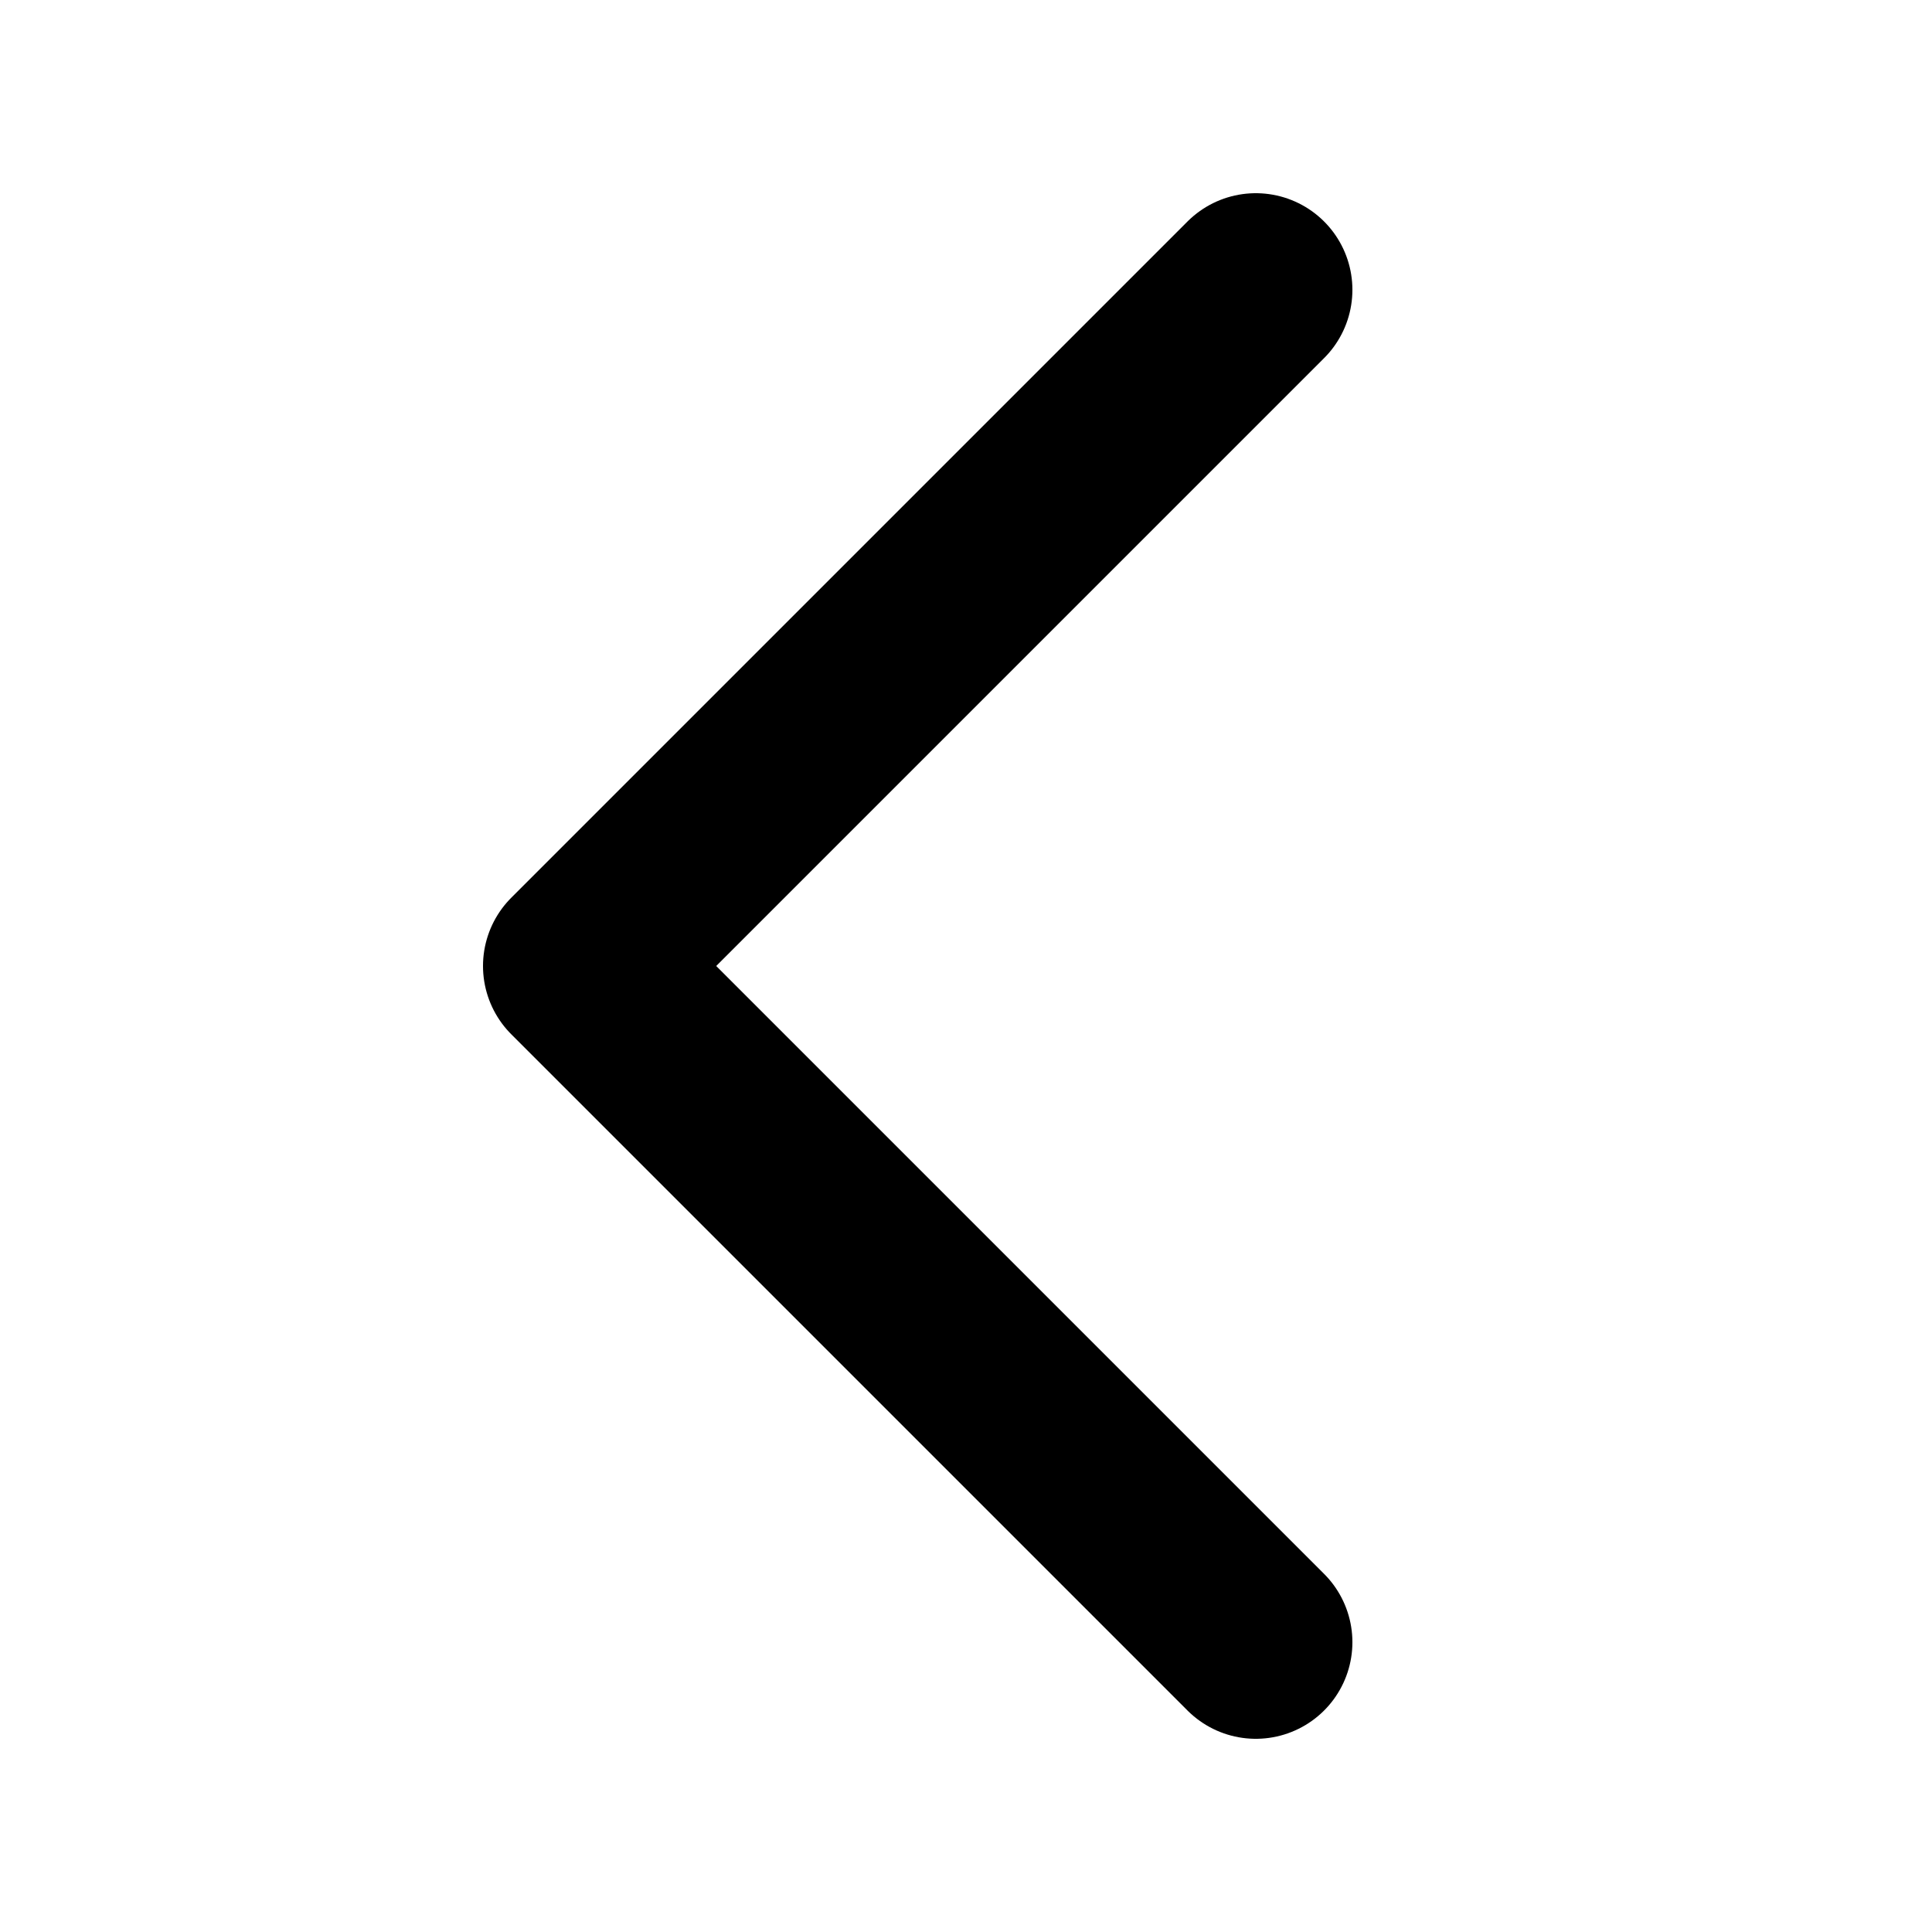
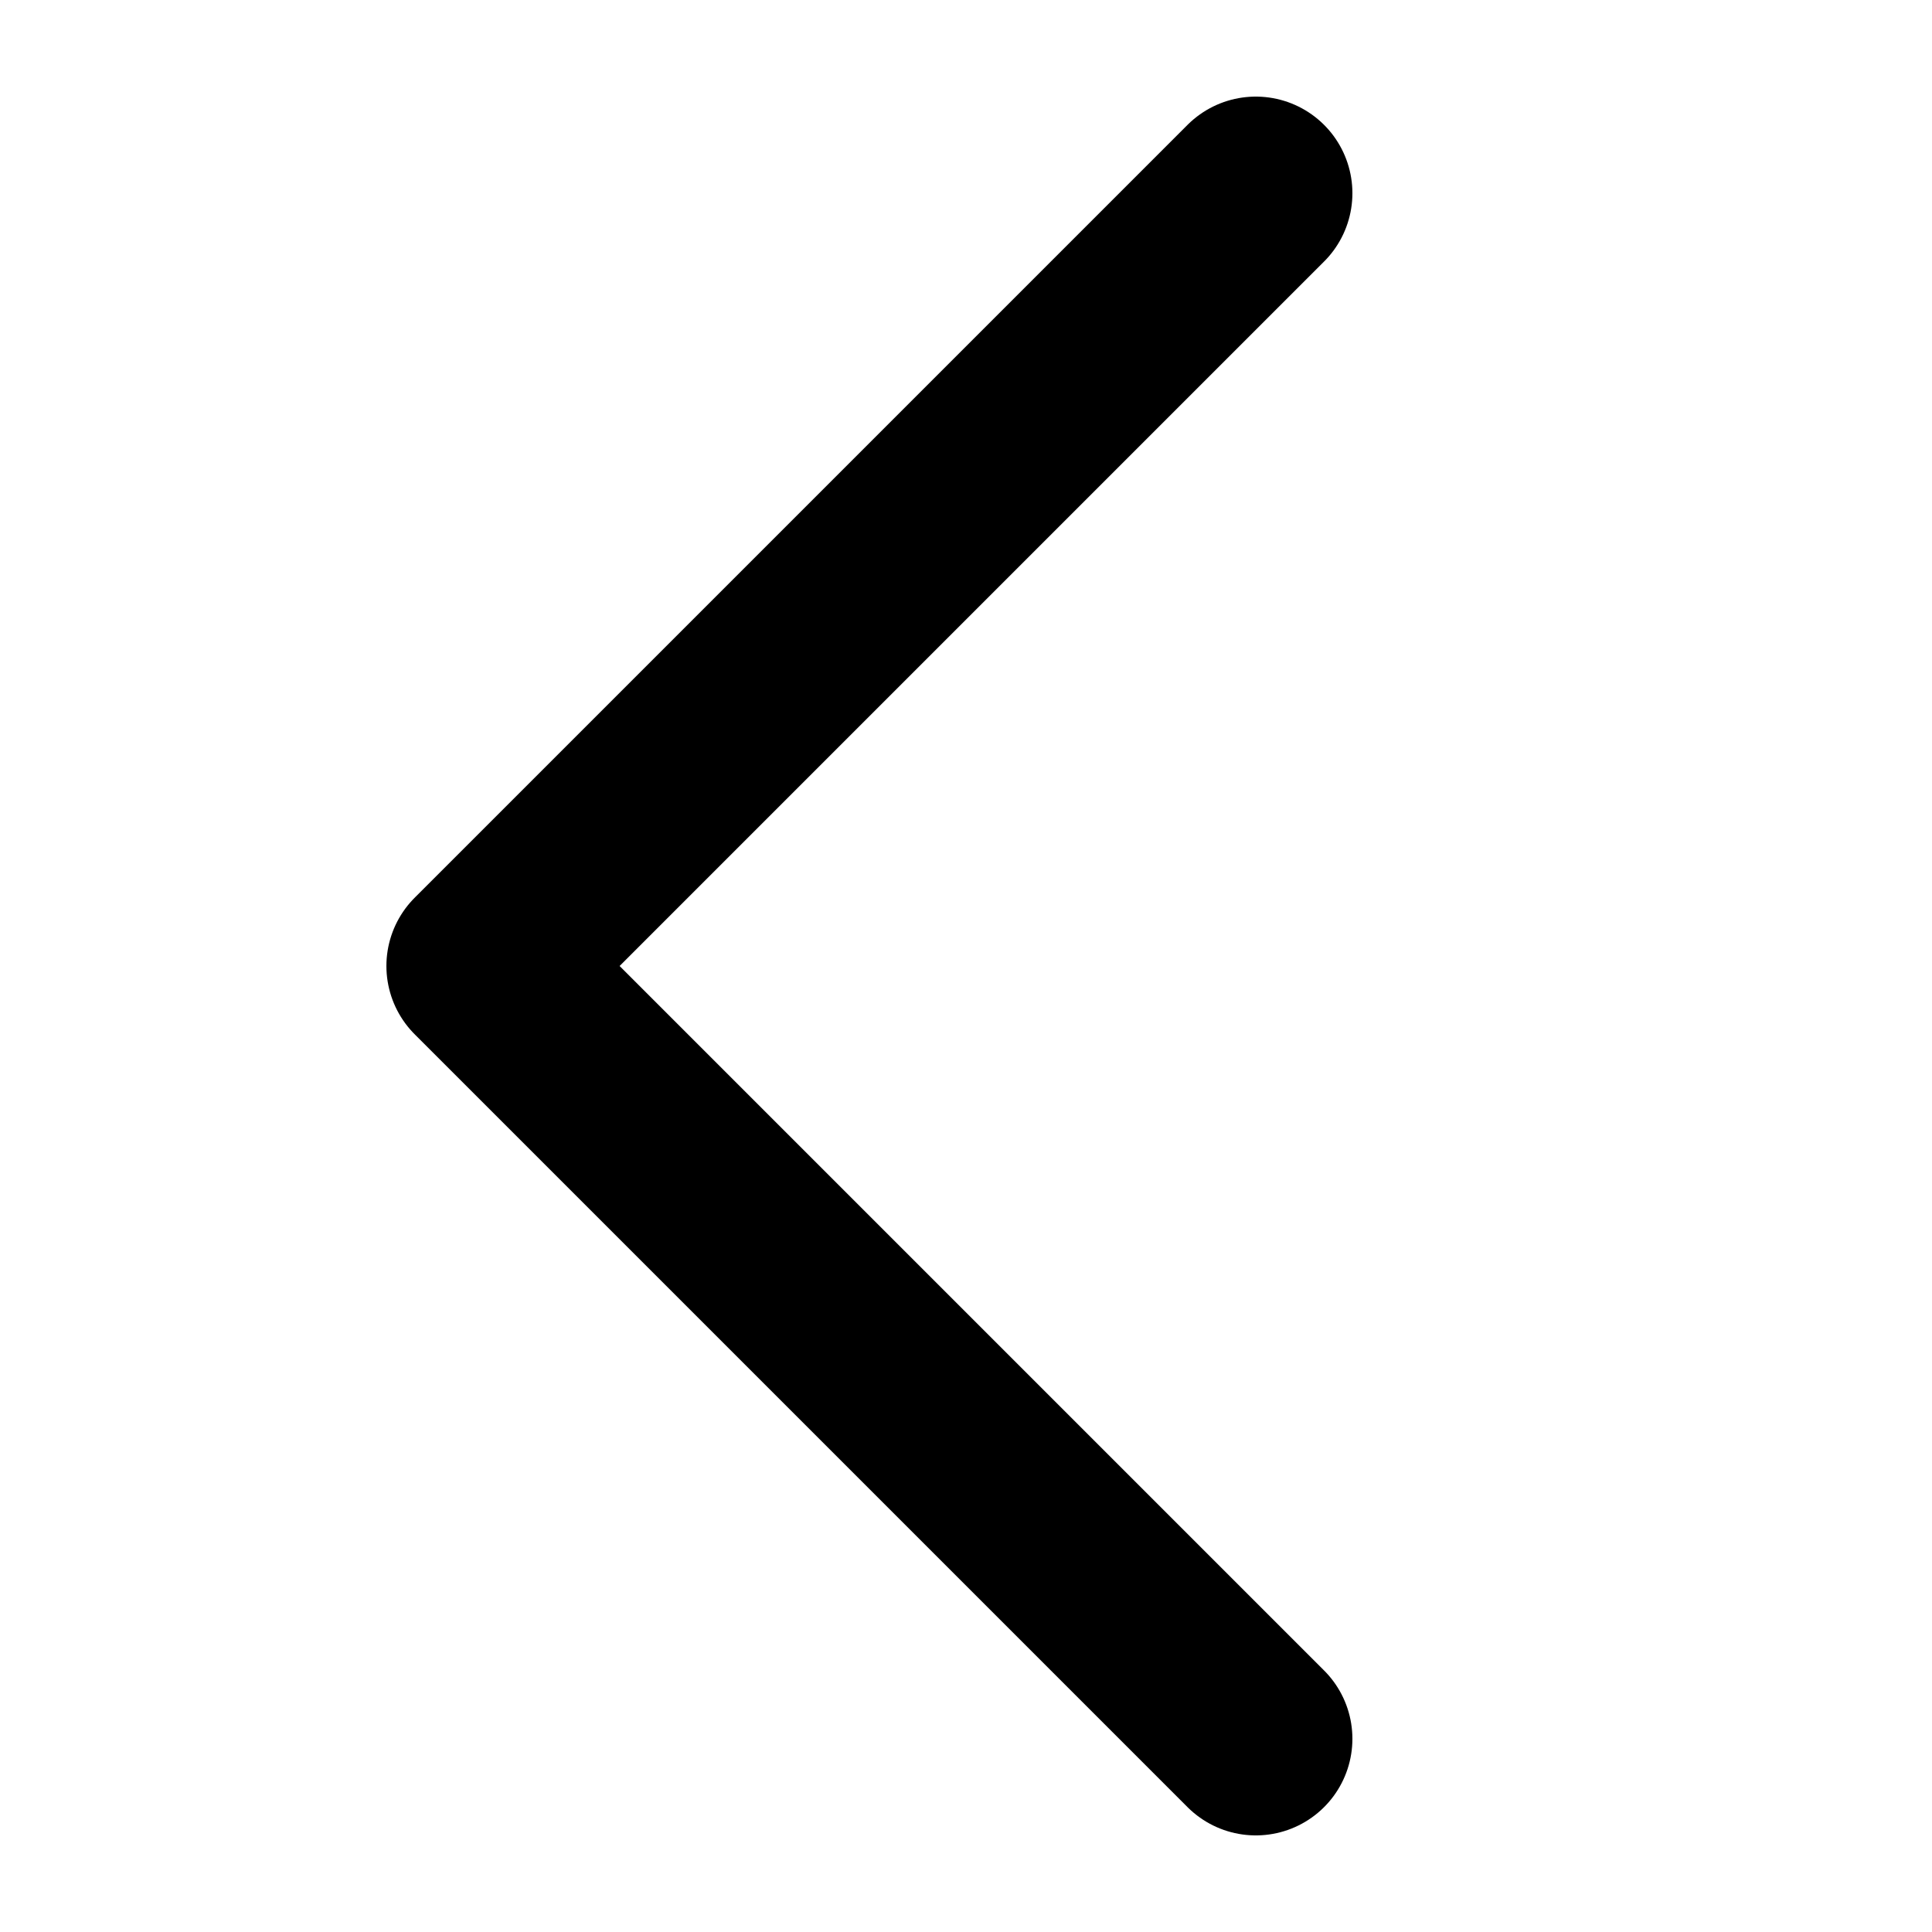
<svg xmlns="http://www.w3.org/2000/svg" viewBox="0 0 100 100">
-   <path fill="none" stroke="currentColor" stroke-width="10" stroke-linecap="round" stroke-linejoin="round" d="       M 65 15       L 30 50       L 65 85     " />
+   <path fill="none" stroke="currentColor" stroke-width="10" stroke-linecap="round" stroke-linejoin="round" d="       M 65 10       L 25 50       L 65 90     " />
</svg>
